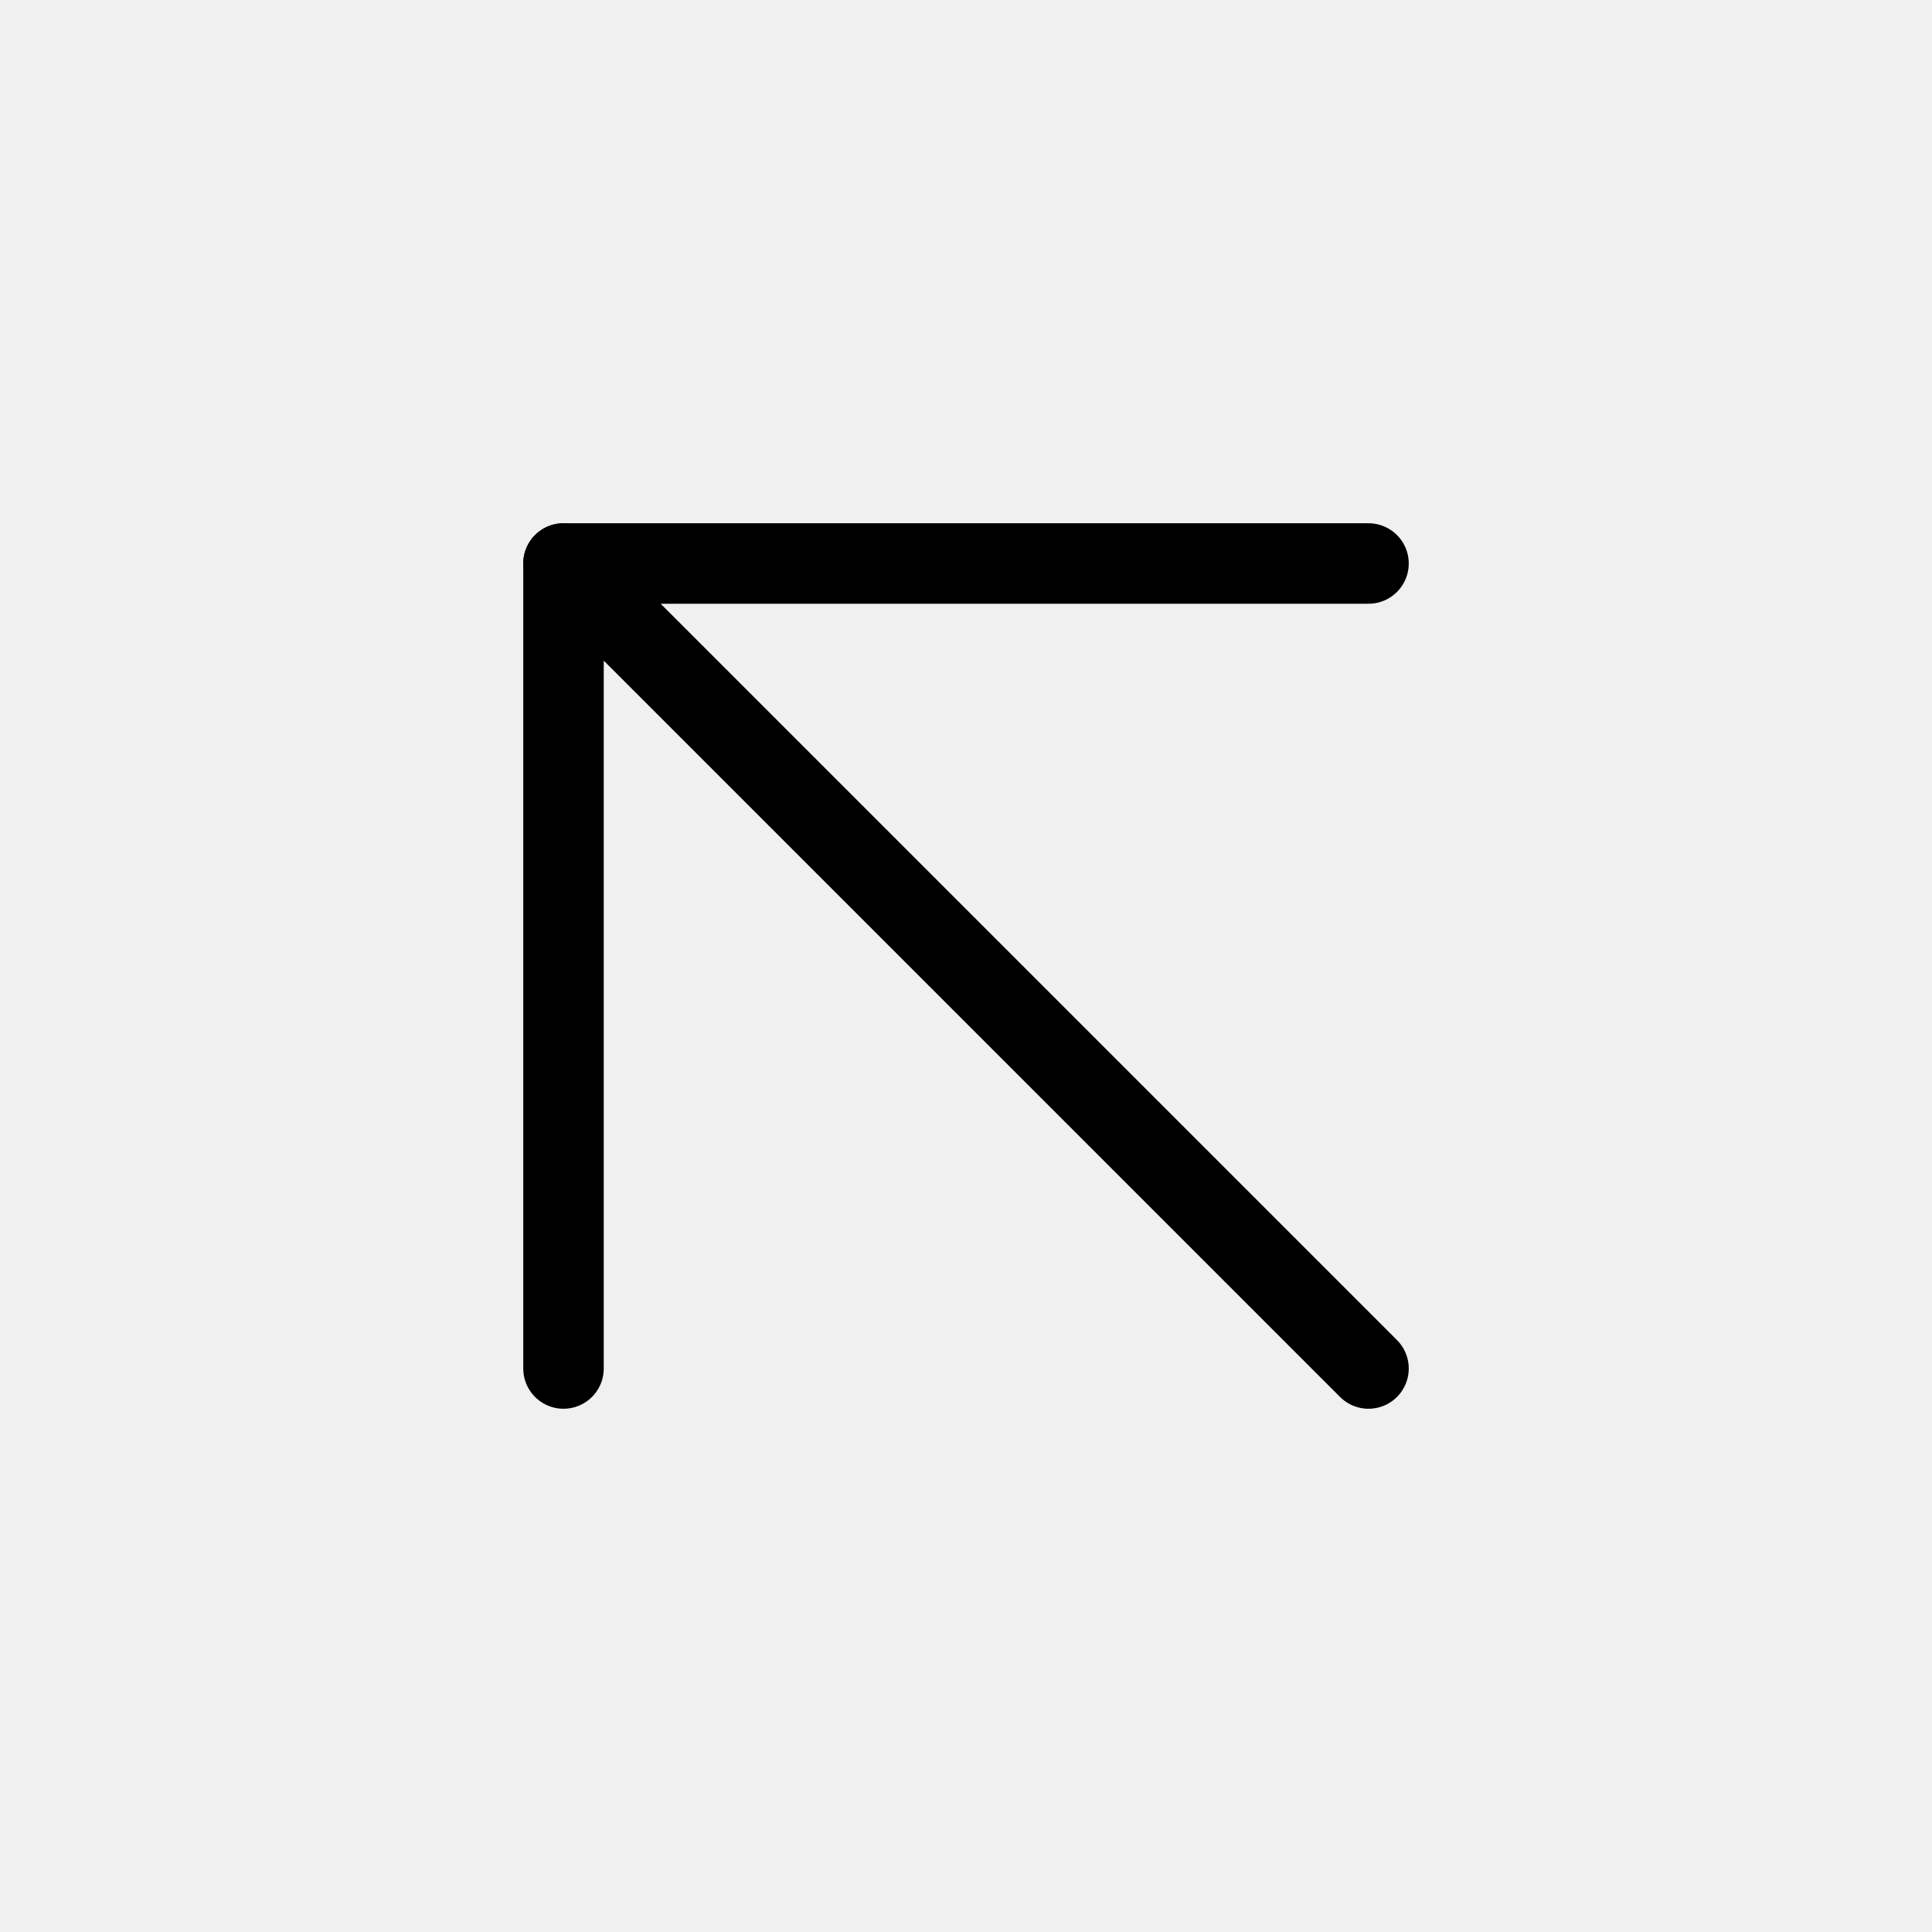
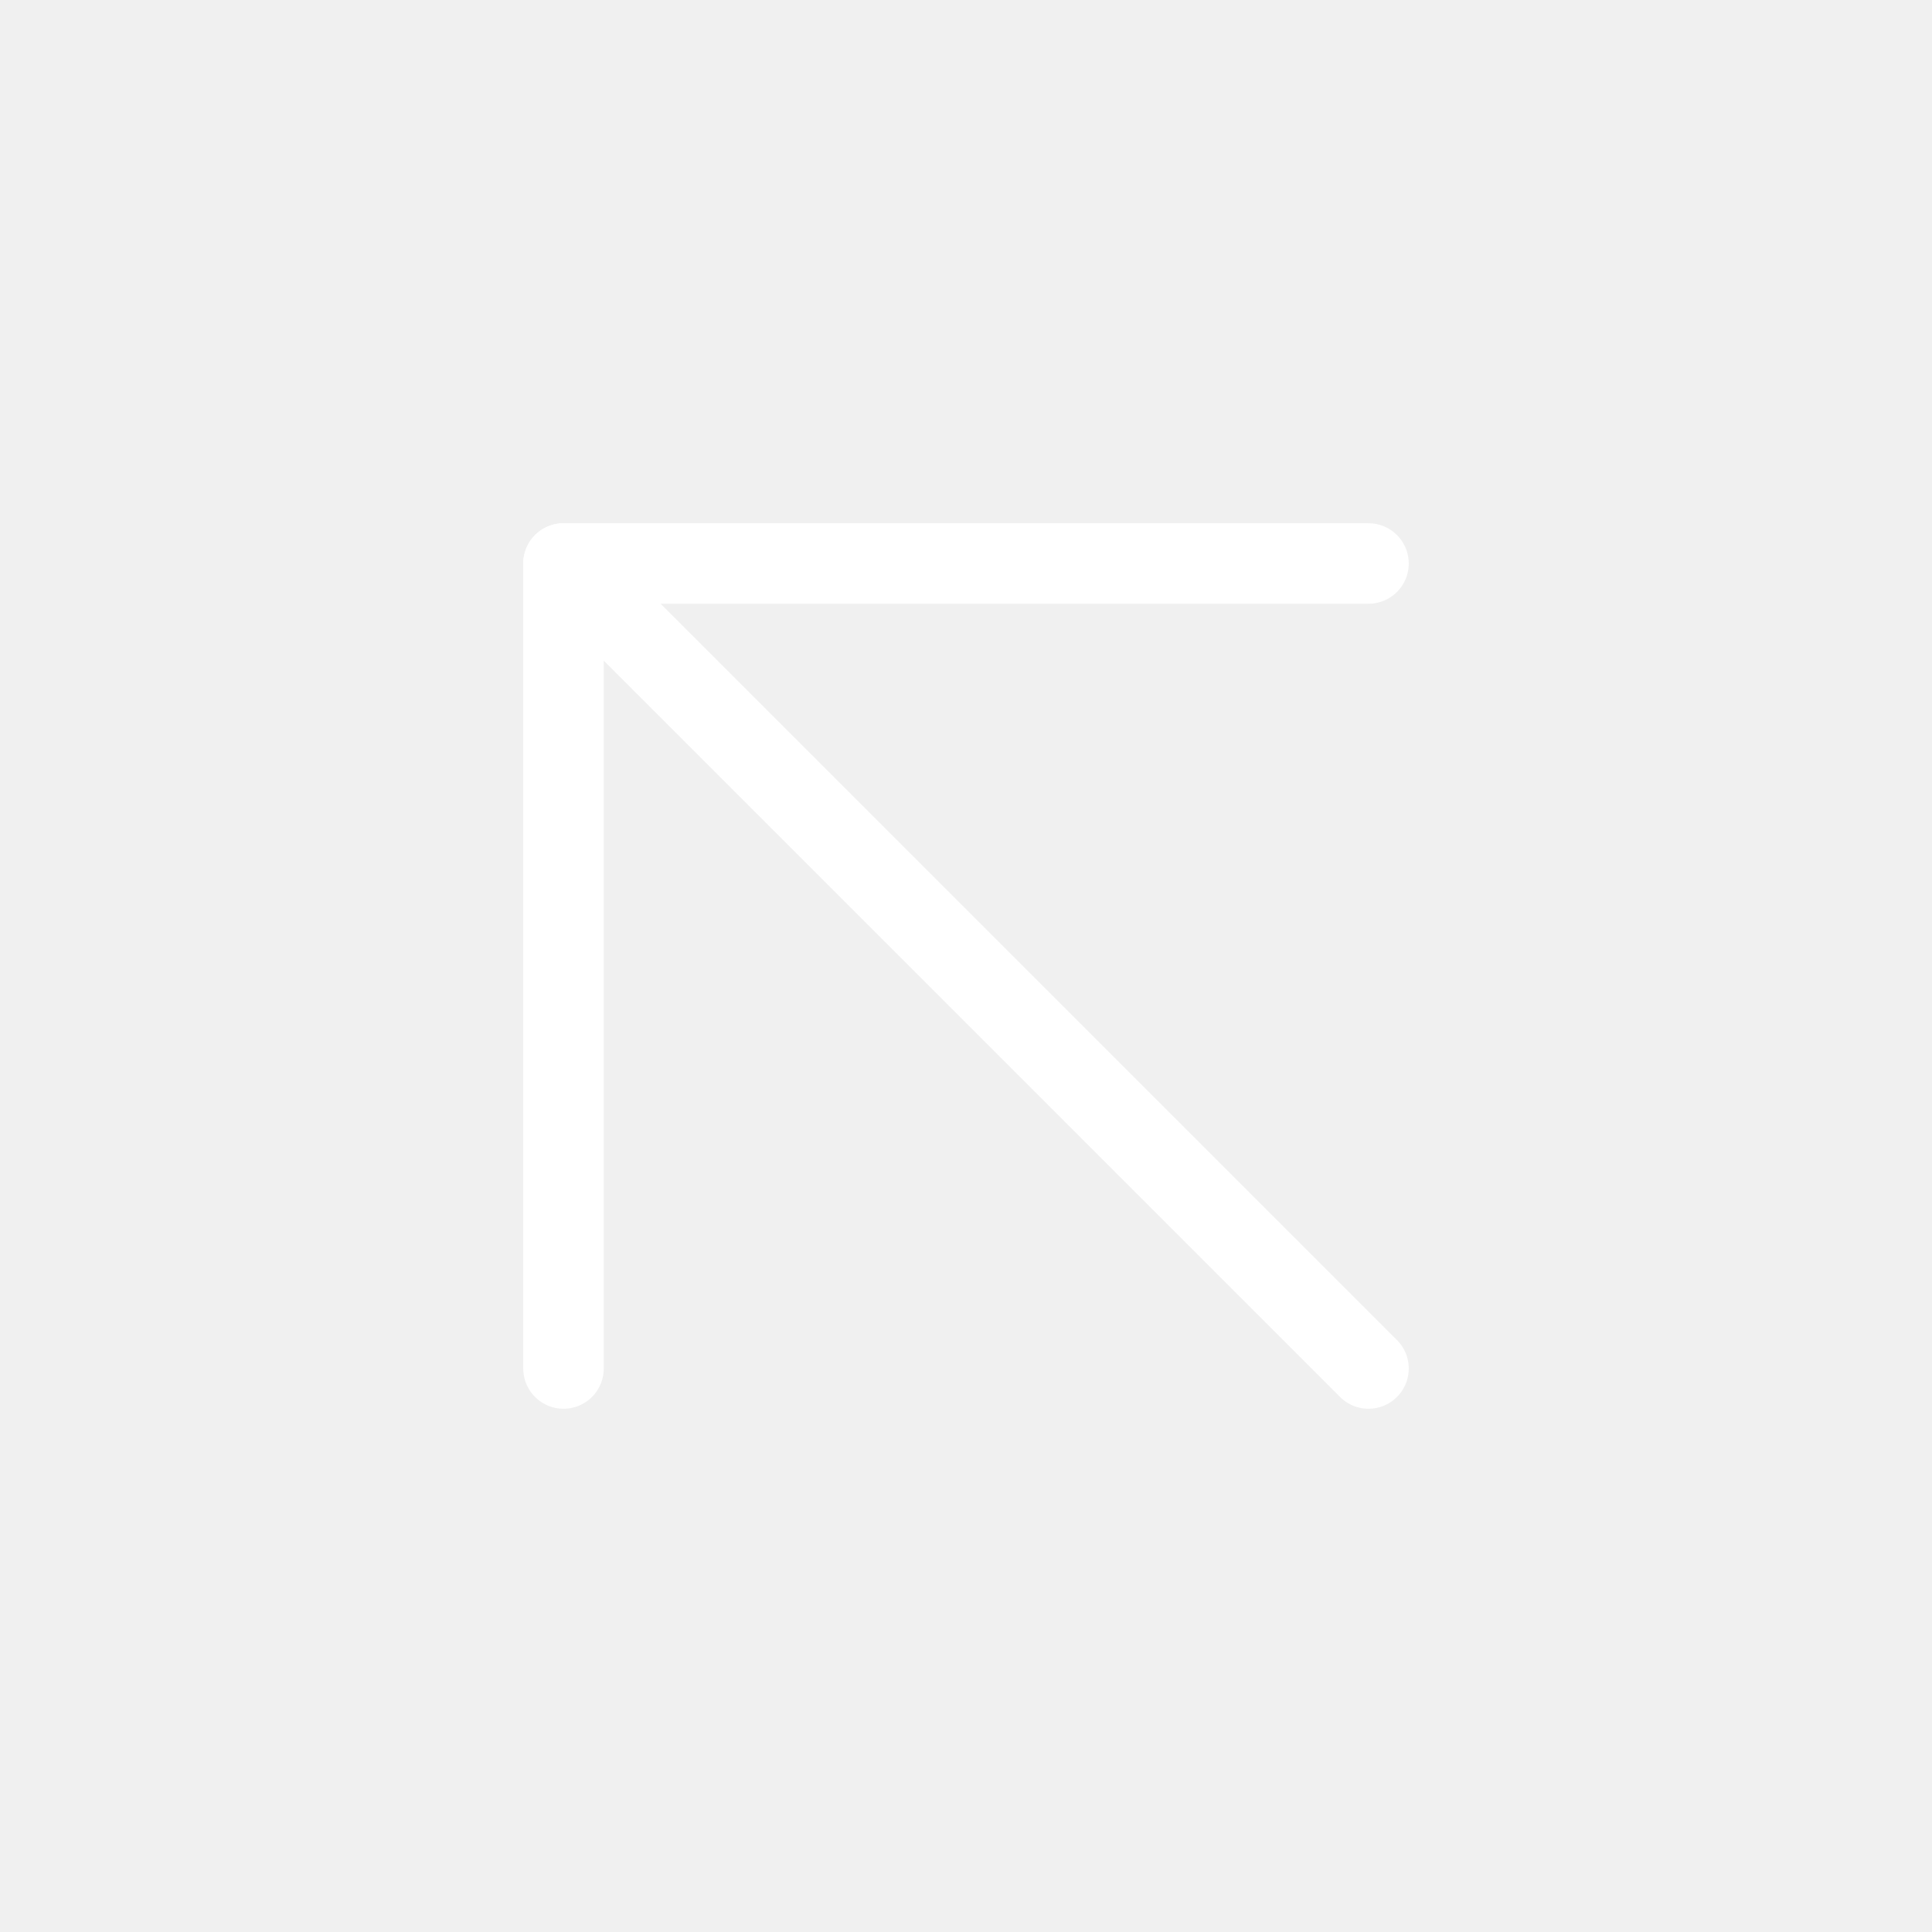
- <svg xmlns="http://www.w3.org/2000/svg" width="100" height="100" viewBox="0 0 24 24" fill="none" stroke="currentColor" stroke-width="1" stroke-linecap="round" stroke-linejoin="round" class="feather feather-arrow-up-left">
+ <svg xmlns="http://www.w3.org/2000/svg" width="100" height="100" viewBox="0 0 24 24" fill="none" stroke="white" stroke-width="1" stroke-linecap="round" stroke-linejoin="round" class="feather feather-arrow-up-left">
  <line x1="17" y1="17" x2="7" y2="7" />
  <polyline points="7 17 7 7 17 7" />
</svg>
